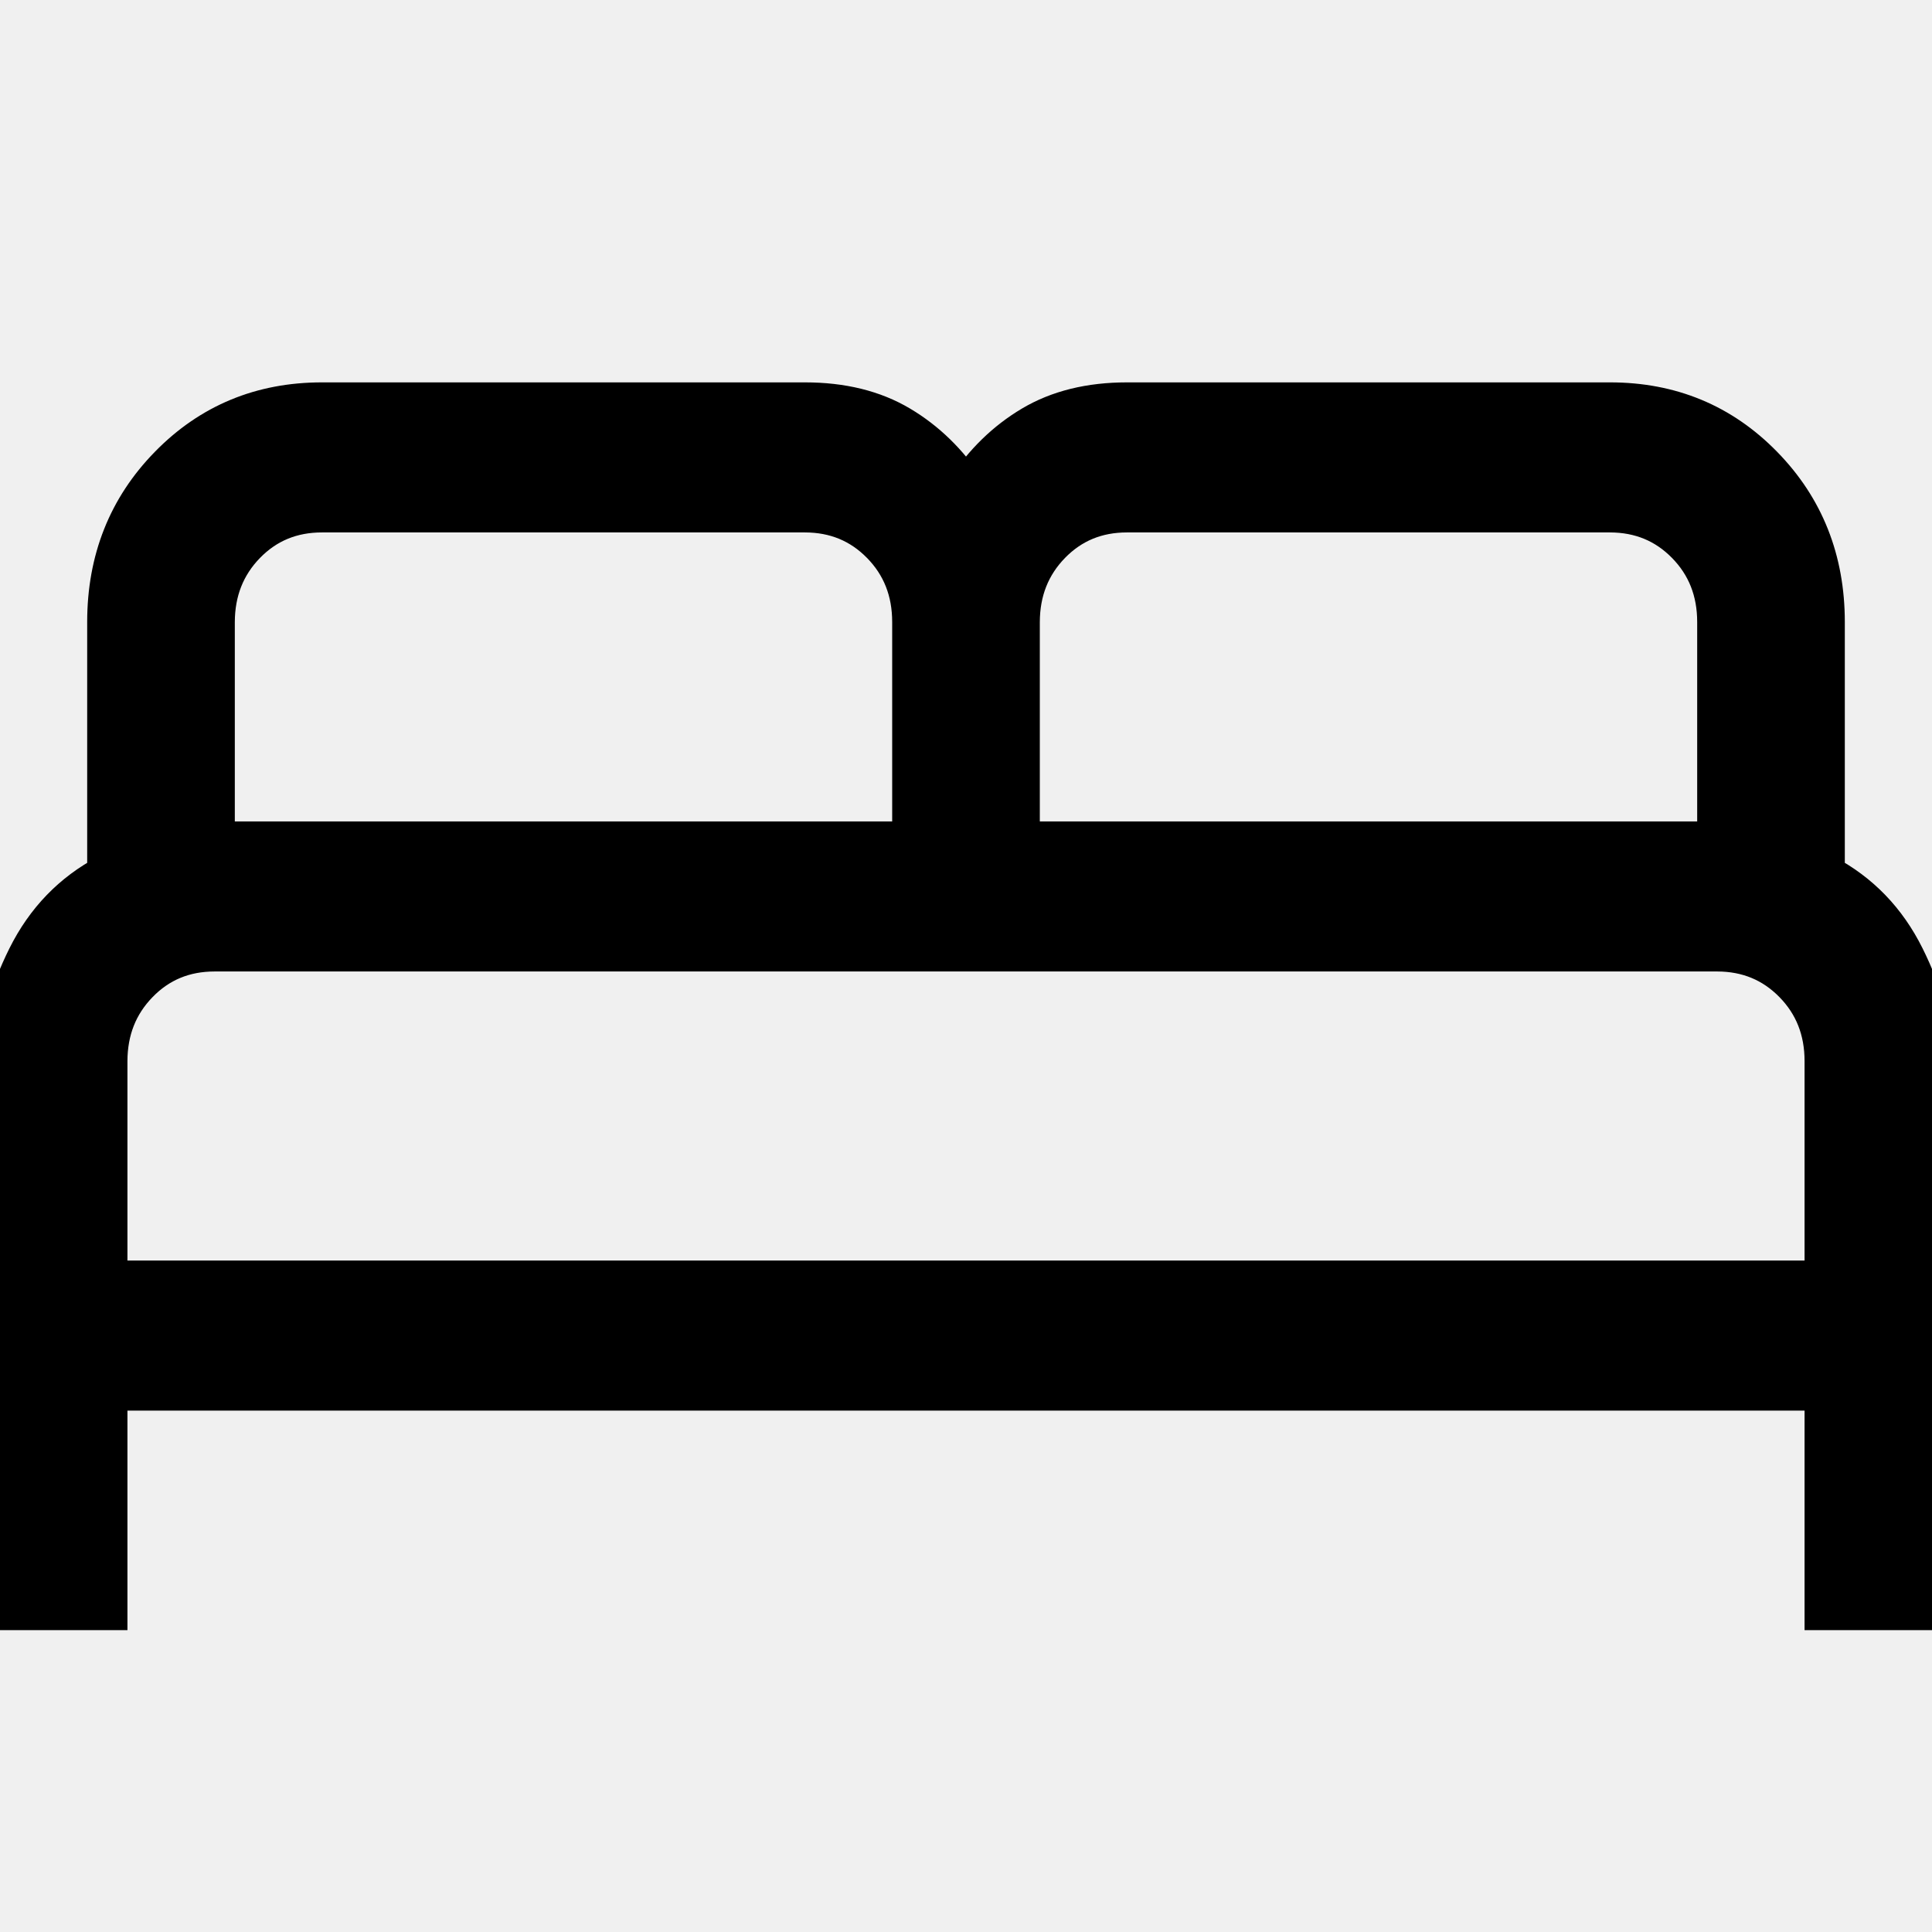
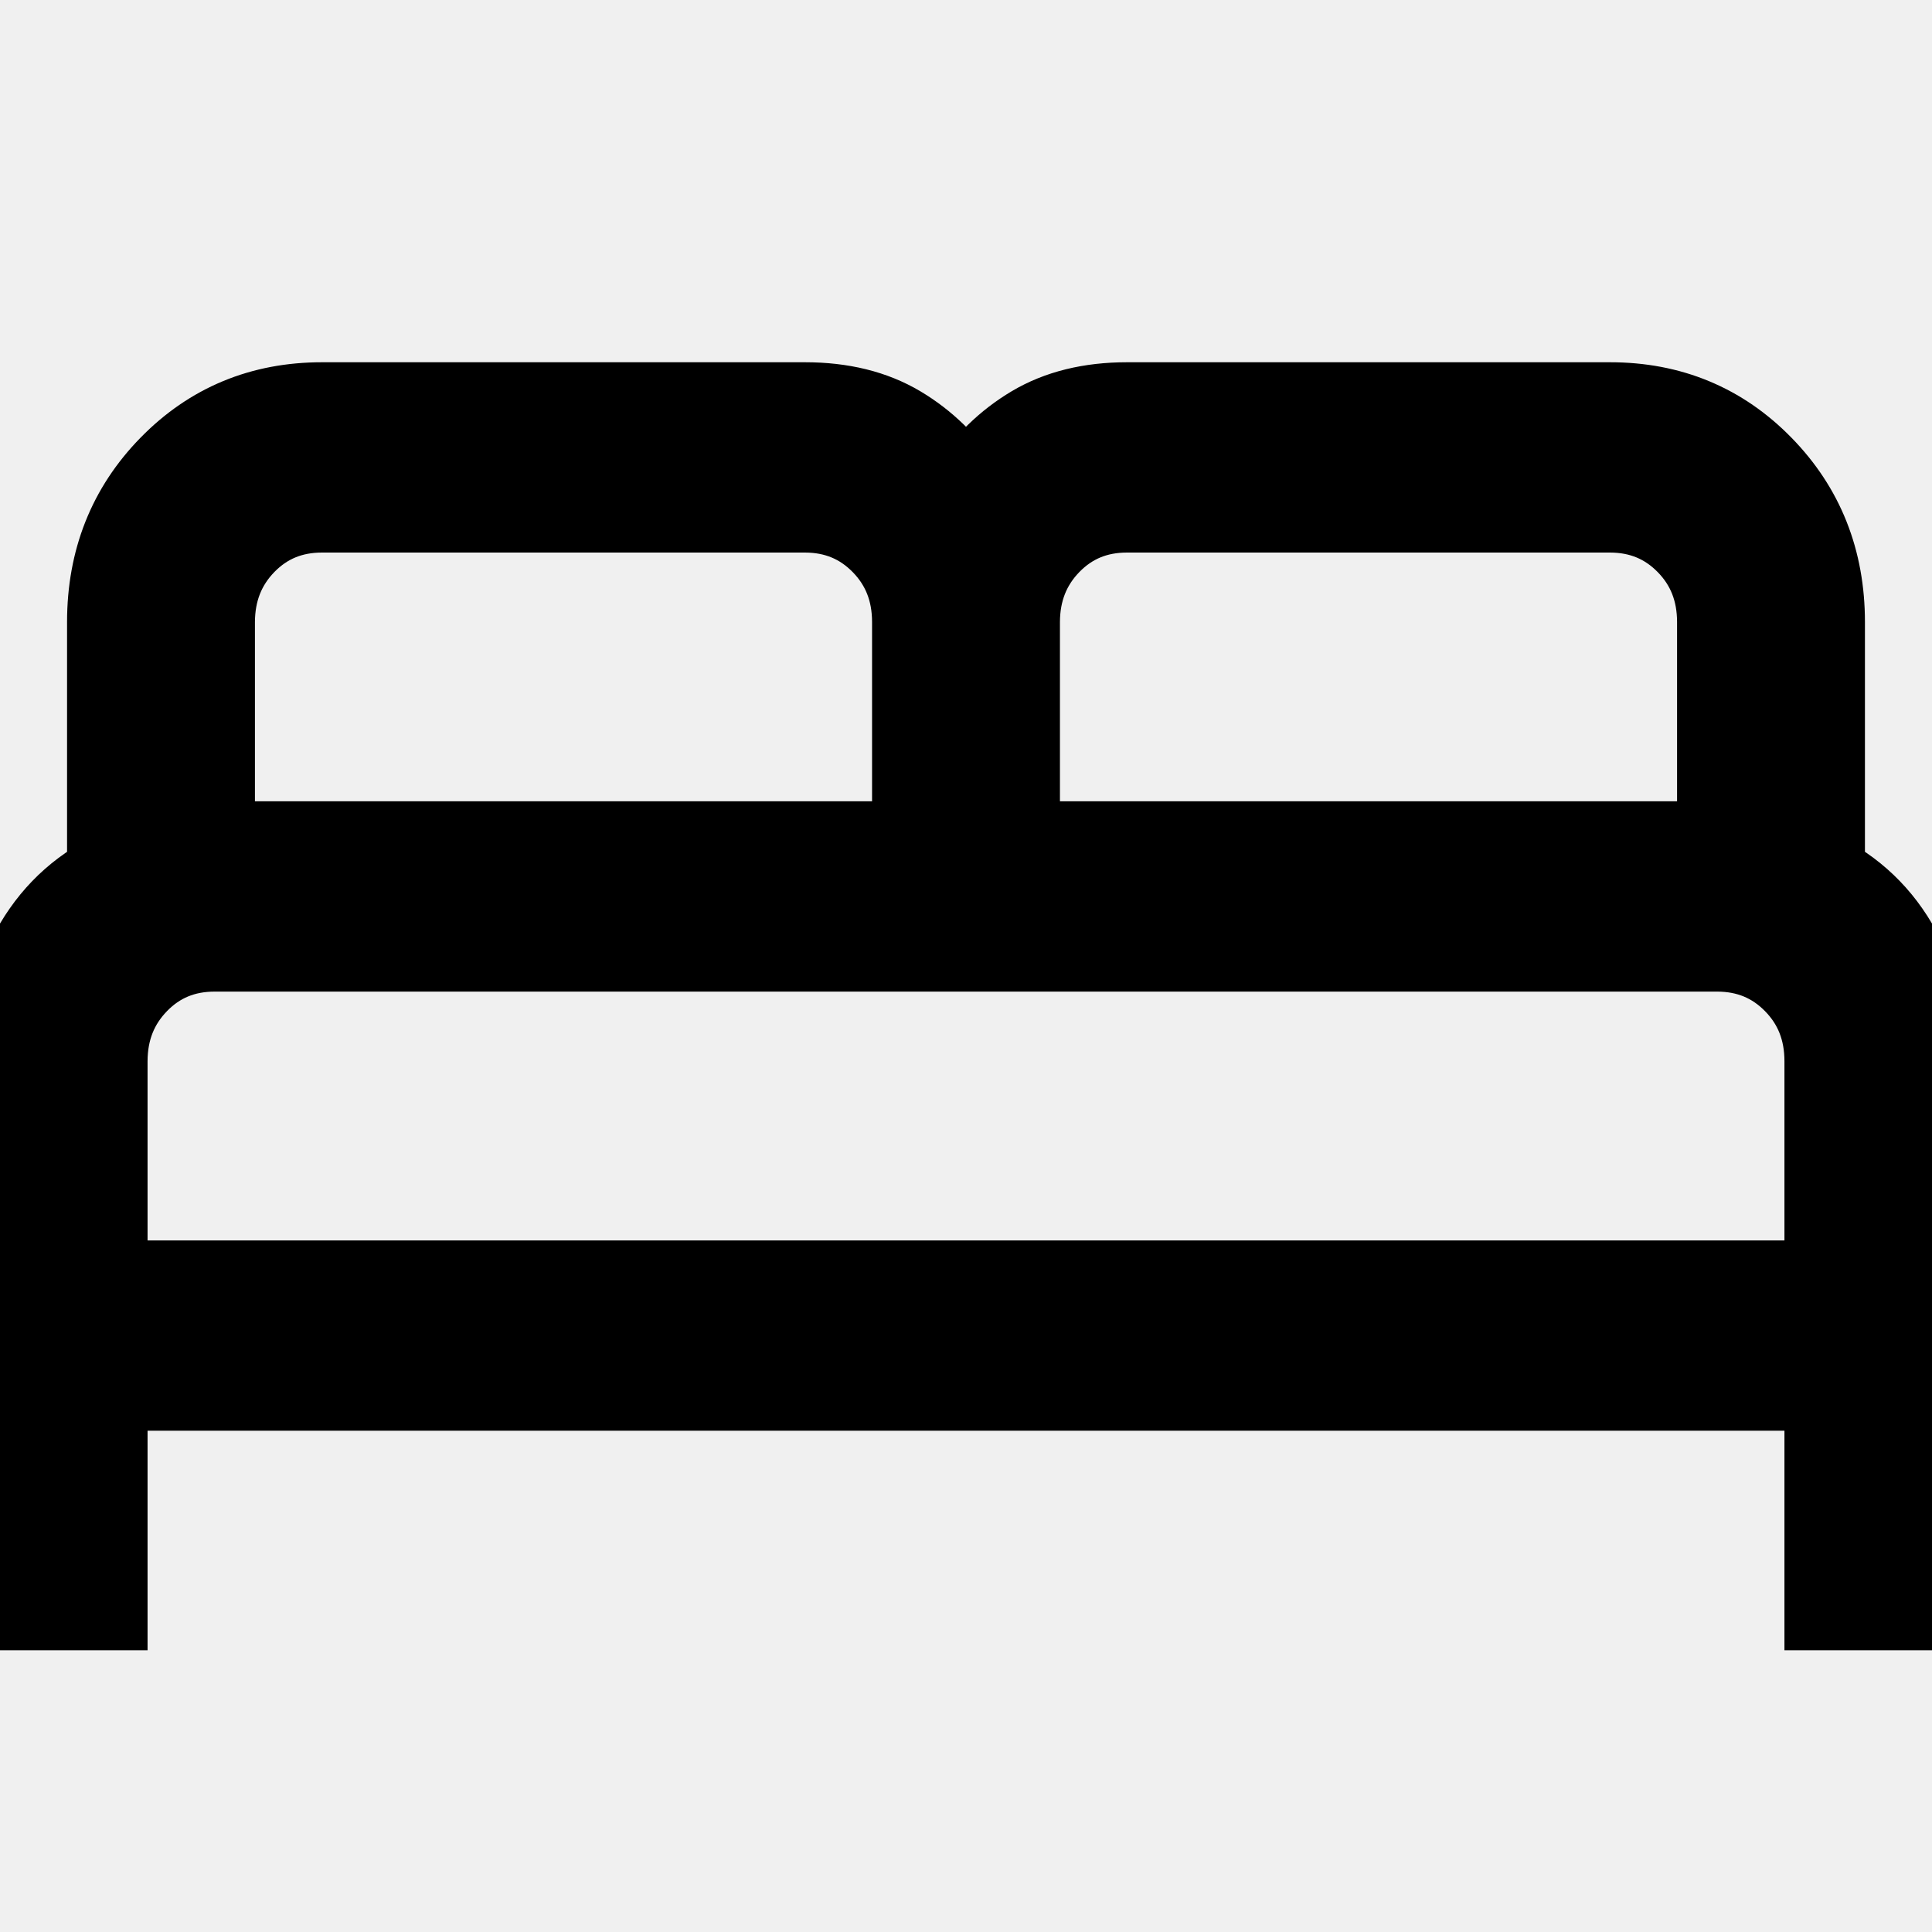
<svg xmlns="http://www.w3.org/2000/svg" width="24" height="24" viewBox="0 0 24 24" fill="none">
-   <g clip-path="url(#clip0_218_3493)">
-     <path d="M0 20V13.182C0 12.778 0.114 12.348 0.341 11.892C0.569 11.435 0.9 11.093 1.333 10.864V7.727C1.333 6.958 1.59 6.311 2.103 5.787C2.616 5.262 3.248 5 4 5H10C10.46 5 10.852 5.097 11.177 5.29C11.502 5.483 11.776 5.75 12 6.091C12.224 5.75 12.498 5.483 12.823 5.29C13.148 5.097 13.54 5 14 5H20C20.752 5 21.384 5.262 21.897 5.787C22.41 6.311 22.667 6.958 22.667 7.727V10.864C23.101 11.093 23.432 11.435 23.659 11.892C23.886 12.348 24 12.778 24 13.182V20H22.667V17.273H1.333V20H0ZM12.667 10.454H21.333V7.727C21.333 7.341 21.205 7.017 20.949 6.756C20.693 6.495 20.377 6.365 20 6.364H14C13.622 6.364 13.306 6.495 13.051 6.756C12.796 7.018 12.668 7.342 12.667 7.727V10.454ZM2.667 10.454H11.333V7.727C11.333 7.341 11.205 7.017 10.949 6.756C10.693 6.495 10.377 6.365 10 6.364H4C3.622 6.364 3.306 6.495 3.051 6.756C2.796 7.018 2.668 7.342 2.667 7.727V10.454ZM1.333 15.909H22.667V13.182C22.667 12.796 22.539 12.472 22.283 12.211C22.027 11.95 21.71 11.819 21.333 11.818H2.667C2.289 11.818 1.972 11.949 1.717 12.211C1.462 12.473 1.334 12.796 1.333 13.182V15.909Z" fill="black" stroke="black" stroke-width="0.5" />
+   <g clipPath="url(#clip0_218_3493)">
+     <path d="M0 20V13.182C0 12.778 0.114 12.348 0.341 11.892C0.569 11.435 0.9 11.093 1.333 10.864V7.727C1.333 6.958 1.59 6.311 2.103 5.787C2.616 5.262 3.248 5 4 5H10C10.46 5 10.852 5.097 11.177 5.29C11.502 5.483 11.776 5.75 12 6.091C12.224 5.75 12.498 5.483 12.823 5.29C13.148 5.097 13.54 5 14 5H20C20.752 5 21.384 5.262 21.897 5.787C22.41 6.311 22.667 6.958 22.667 7.727V10.864C23.101 11.093 23.432 11.435 23.659 11.892C23.886 12.348 24 12.778 24 13.182V20H22.667V17.273H1.333V20H0ZM12.667 10.454H21.333V7.727C21.333 7.341 21.205 7.017 20.949 6.756C20.693 6.495 20.377 6.365 20 6.364H14C13.622 6.364 13.306 6.495 13.051 6.756C12.796 7.018 12.668 7.342 12.667 7.727V10.454ZM2.667 10.454H11.333V7.727C11.333 7.341 11.205 7.017 10.949 6.756C10.693 6.495 10.377 6.365 10 6.364H4C3.622 6.364 3.306 6.495 3.051 6.756C2.796 7.018 2.668 7.342 2.667 7.727V10.454ZM1.333 15.909H22.667V13.182C22.667 12.796 22.539 12.472 22.283 12.211C22.027 11.95 21.71 11.819 21.333 11.818H2.667C2.289 11.818 1.972 11.949 1.717 12.211C1.462 12.473 1.334 12.796 1.333 13.182V15.909Z" fill="black" stroke="black" strokeWidth="0.5" />
  </g>
  <defs>
    <clipPath id="clip0_218_3493">
      <rect width="24" height="24" fill="white" />
    </clipPath>
  </defs>
</svg>
